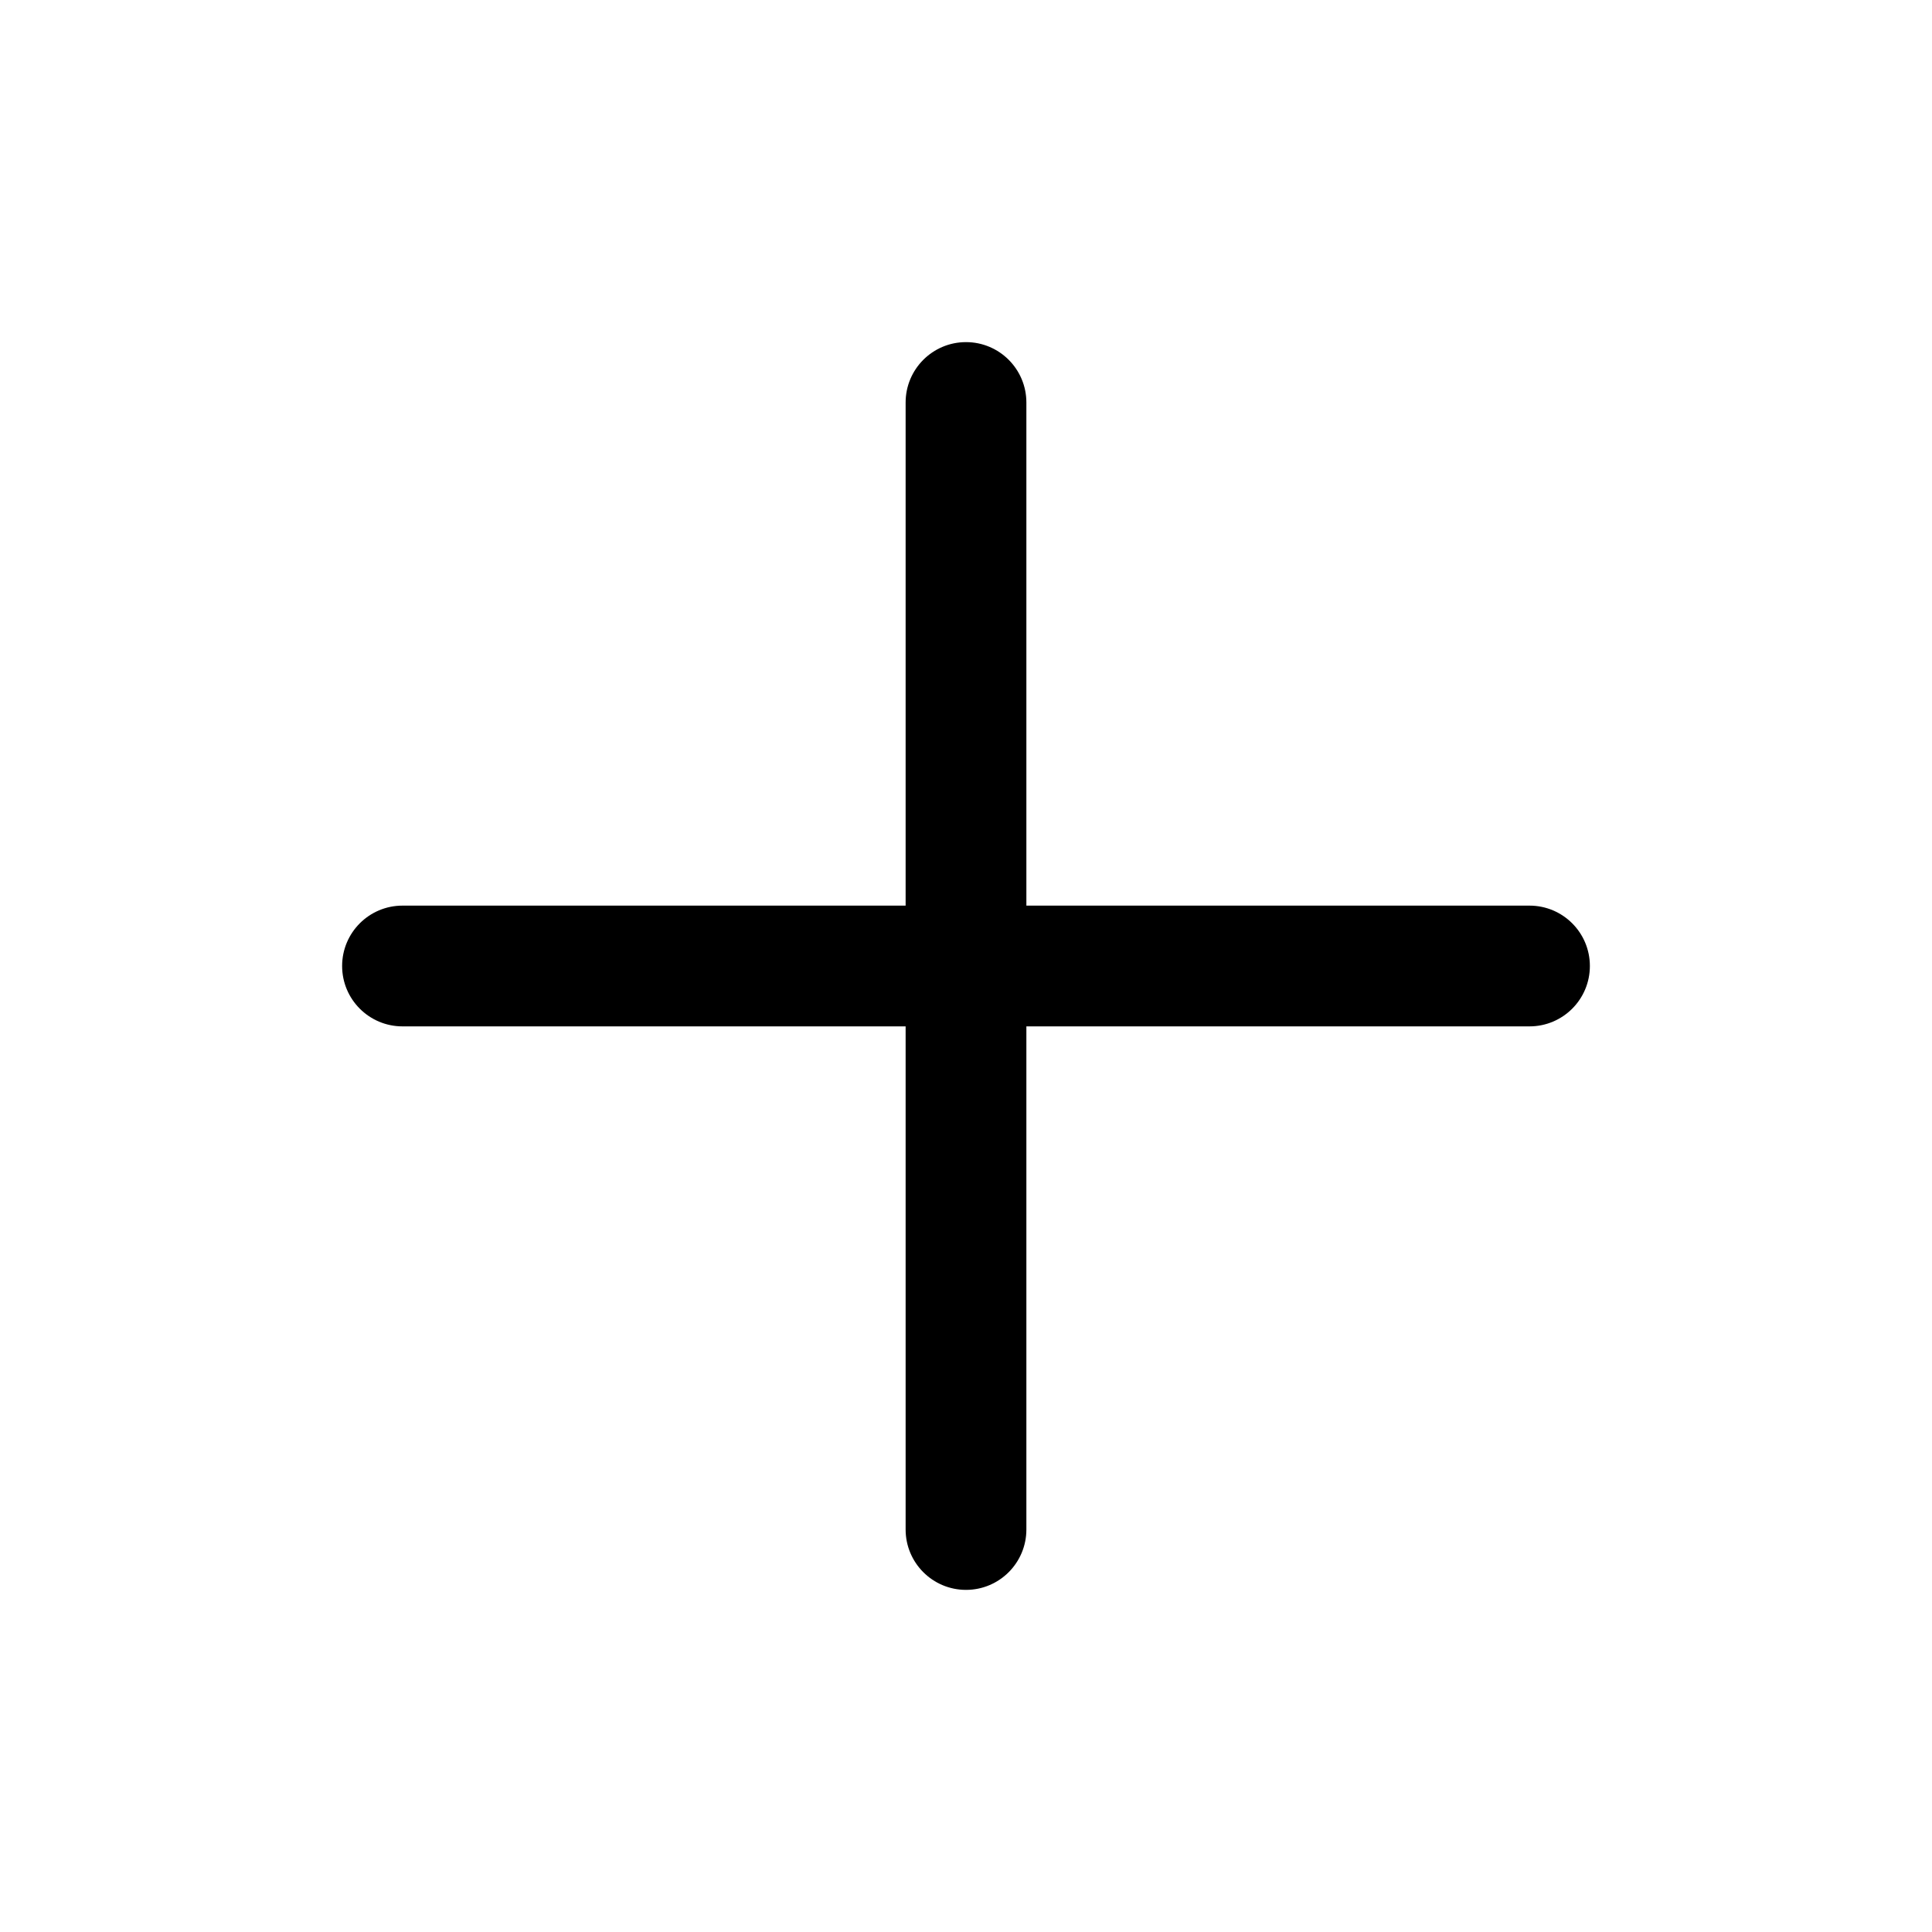
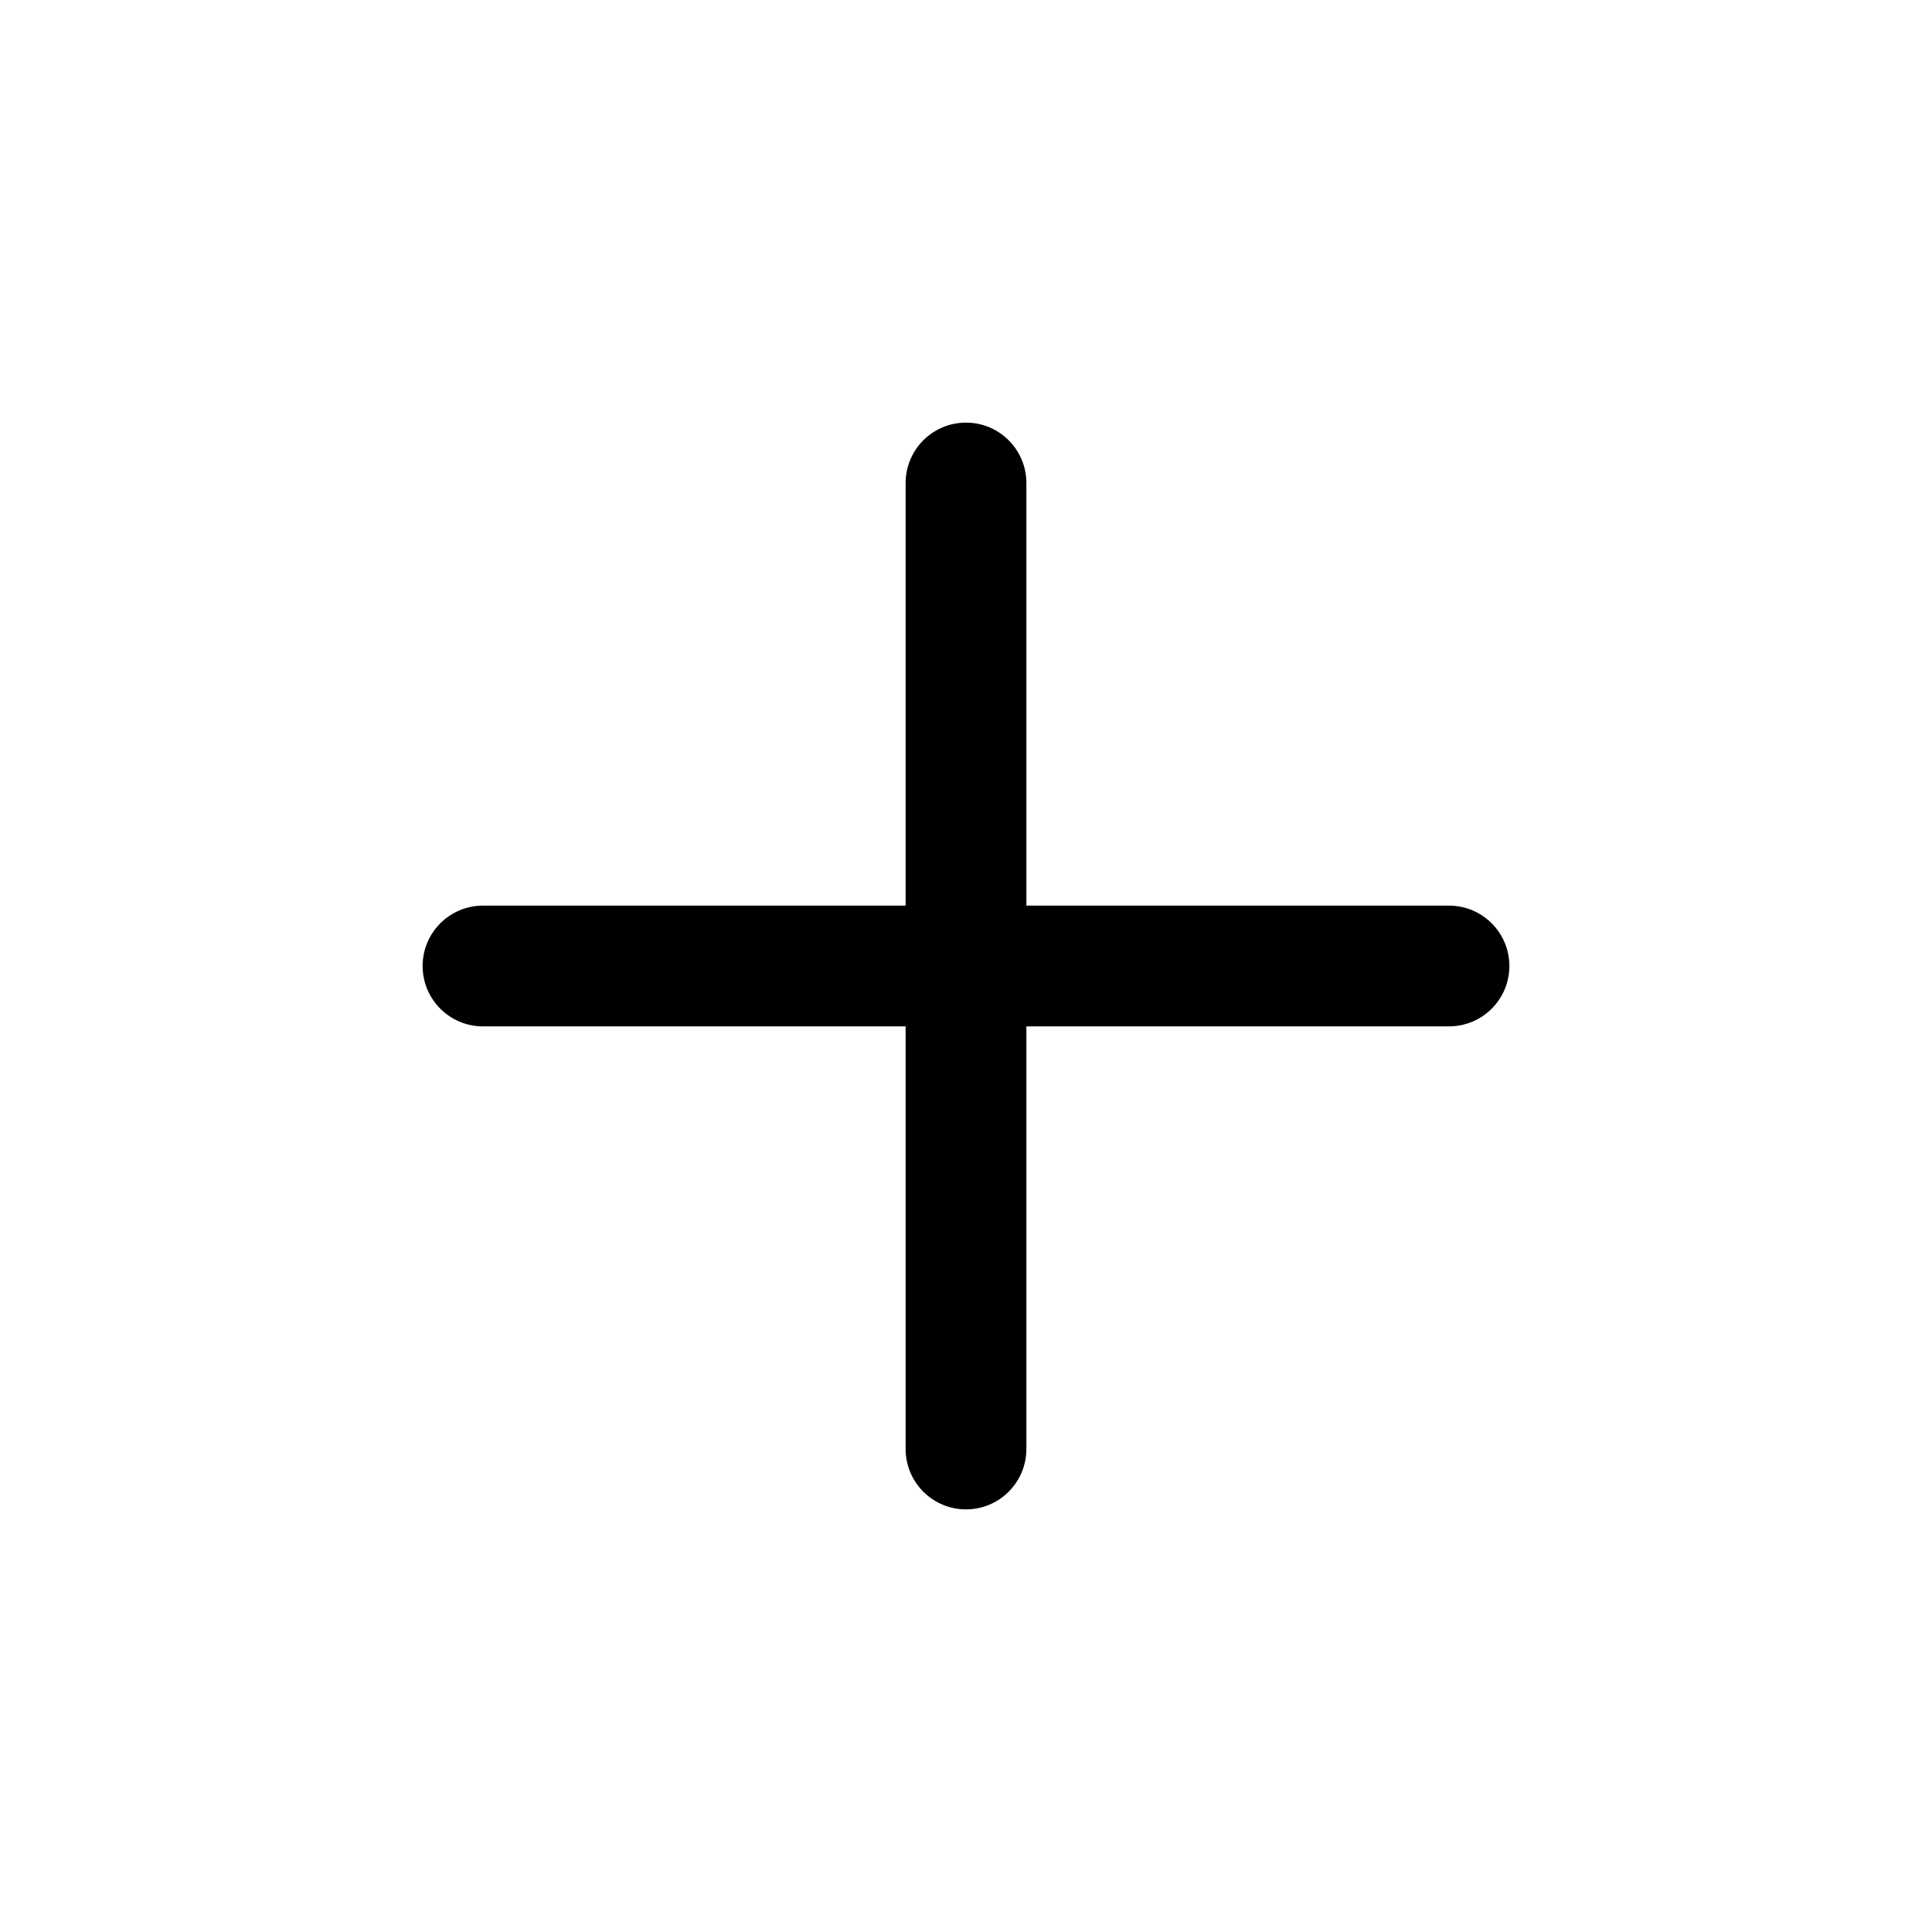
<svg xmlns="http://www.w3.org/2000/svg" viewBox="0 0 24 24">
-   <path d="M12.75 5a.75.75 0 0 0-1.5 0v6.25H5a.75.75 0 0 0 0 1.5h6.25V19a.75.75 0 0 0 1.5 0v-6.25H19a.75.75 0 0 0 0-1.5h-6.25V5Z" />
+   <path d="M12.75 6a.75.75 0 0 0-1.5 0v5.25H6a.75.75 0 0 0 0 1.5h5.25V18a.75.75 0 0 0 1.5 0v-5.25H18a.75.75 0 0 0 0-1.5h-5.25V6Z" />
</svg>
